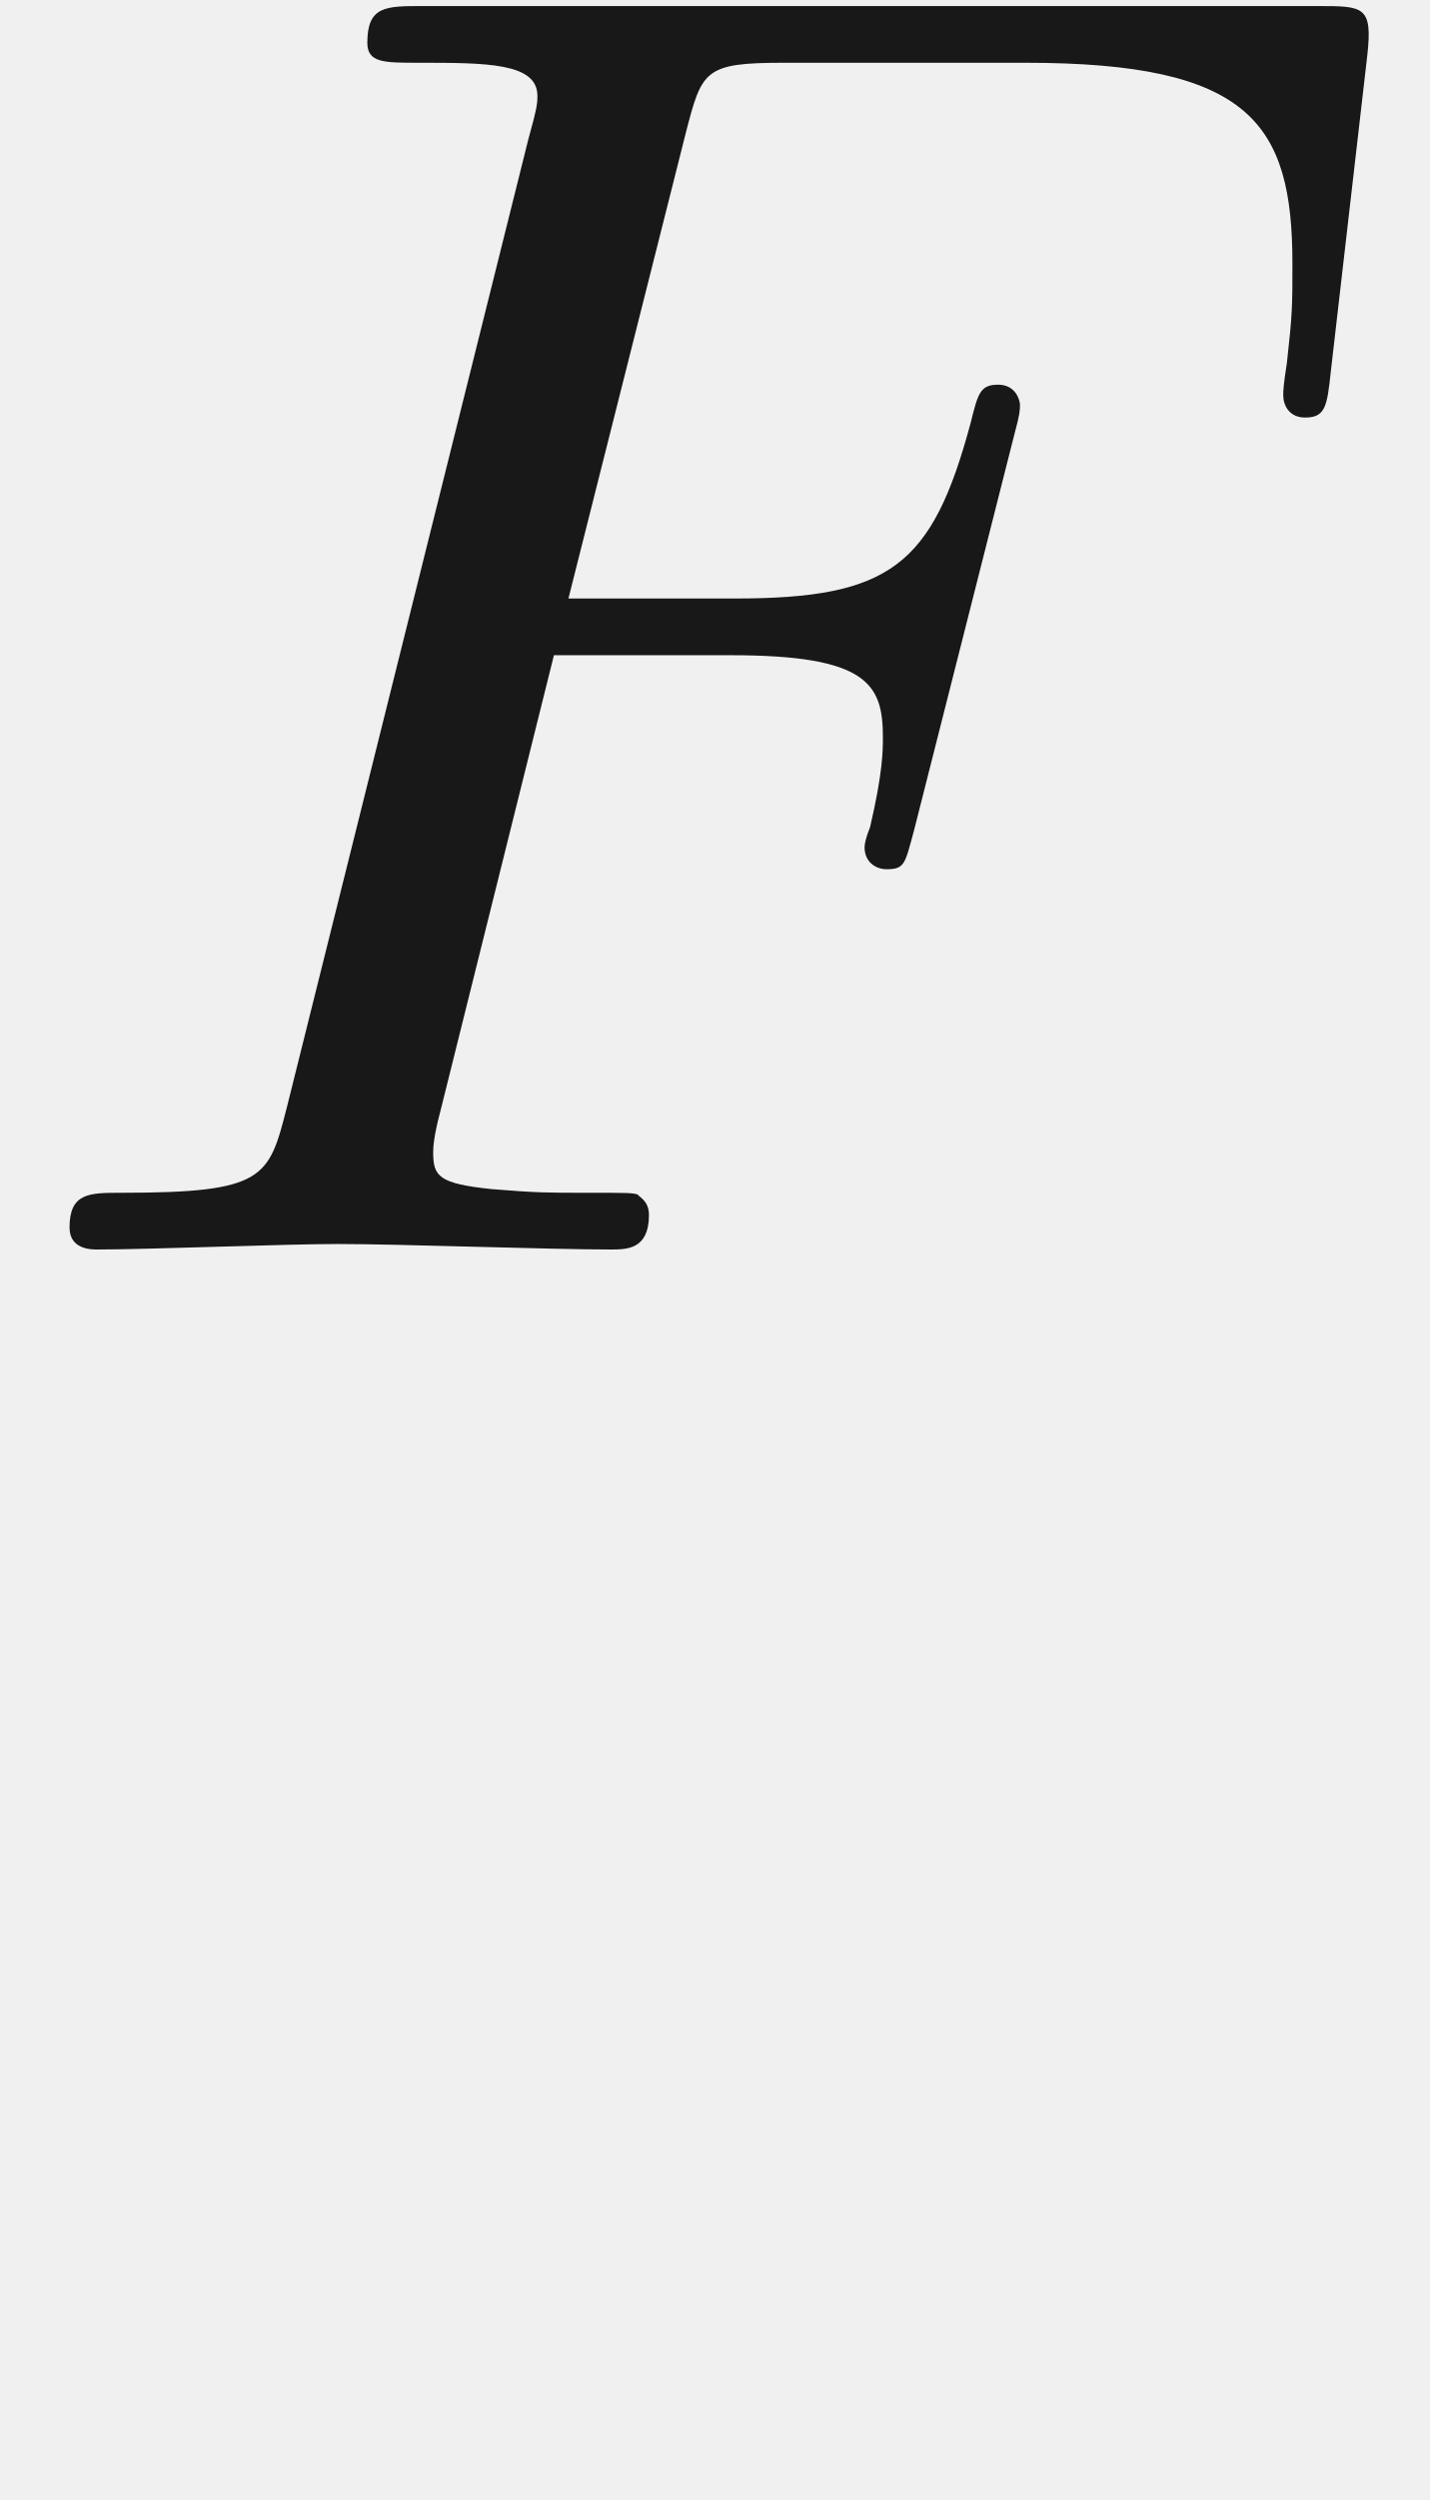
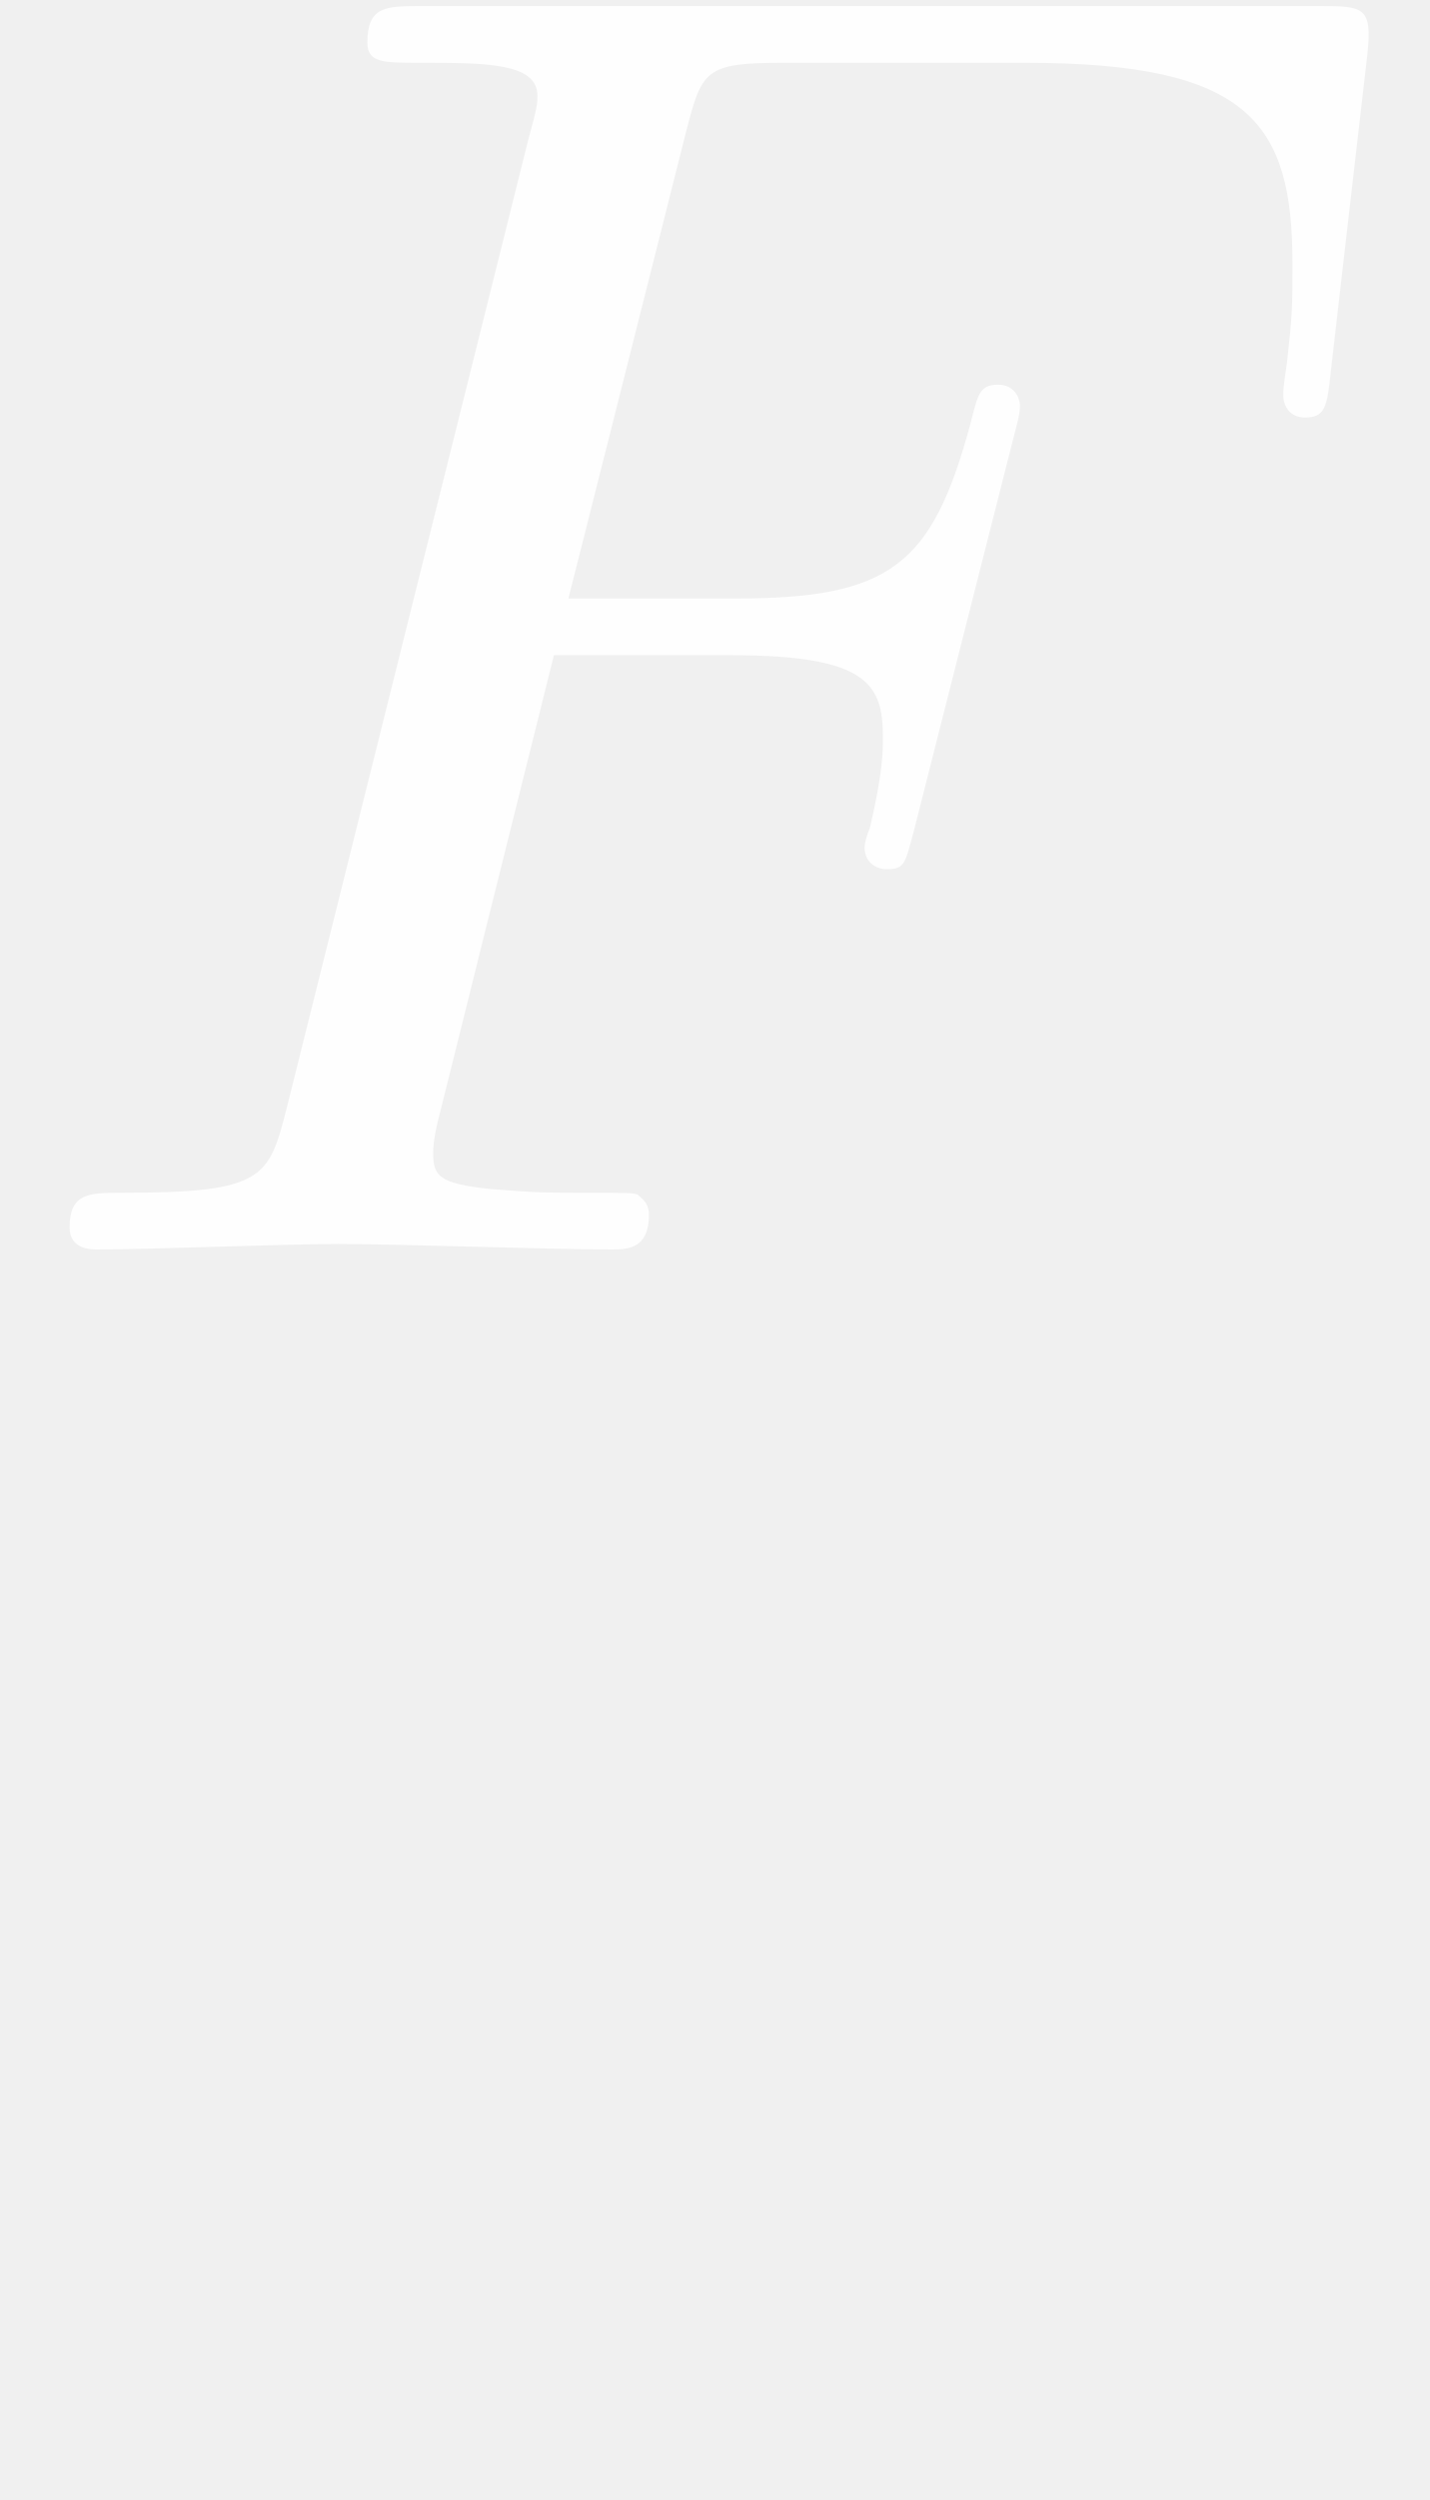
- <svg xmlns="http://www.w3.org/2000/svg" xmlns:ns1="http://github.com/leegao/readme2tex/" xmlns:xlink="http://www.w3.org/1999/xlink" version="1.1" width="7.79pt" height="13.616pt" viewBox="-52.075 -68.845 7.79 13.616" ns1:offset="-6.217248937900877e-15">
+ <svg xmlns="http://www.w3.org/2000/svg" xmlns:ns1="http://github.com/leegao/readme2tex/" xmlns:xlink="http://www.w3.org/1999/xlink" fill="white" version="1.1" width="7.79pt" height="13.616pt" viewBox="-52.075 -68.845 7.79 13.616" ns1:offset="-6.217248937900877e-15">
  <defs>
    <path id="g0-70" d="M3.019-3.238H3.985C4.732-3.238 4.812-3.078 4.812-2.79C4.812-2.72 4.812-2.6 4.742-2.301C4.722-2.252 4.712-2.212 4.712-2.192C4.712-2.112 4.772-2.072 4.832-2.072C4.932-2.072 4.932-2.102 4.981-2.281L5.529-4.443C5.559-4.553 5.559-4.573 5.559-4.603C5.559-4.623 5.539-4.712 5.44-4.712S5.33-4.663 5.29-4.503C5.081-3.726 4.852-3.547 4.005-3.547H3.098L3.736-6.077C3.826-6.426 3.836-6.466 4.274-6.466H5.589C6.814-6.466 7.044-6.137 7.044-5.37C7.044-5.141 7.044-5.101 7.014-4.832C6.994-4.702 6.994-4.682 6.994-4.653C6.994-4.603 7.024-4.533 7.113-4.533C7.223-4.533 7.233-4.593 7.253-4.782L7.452-6.506C7.482-6.775 7.432-6.775 7.183-6.775H2.301C2.102-6.775 2.002-6.775 2.002-6.575C2.002-6.466 2.092-6.466 2.281-6.466C2.65-6.466 2.929-6.466 2.929-6.286C2.929-6.247 2.929-6.227 2.879-6.047L1.564-.777C1.465-.389 1.445-.309 .658-.309C.488-.309 .379-.309 .379-.12C.379 0 .498 0 .528 0C.817 0 1.554-.03 1.843-.03C2.172-.03 2.999 0 3.328 0C3.417 0 3.537 0 3.537-.189C3.537-.269 3.477-.289 3.477-.299C3.447-.309 3.427-.309 3.198-.309C2.979-.309 2.929-.309 2.68-.329C2.391-.359 2.361-.399 2.361-.528C2.361-.548 2.361-.608 2.401-.757L3.019-3.238Z" />
    <path id="g1-97" d="M3.318-.757C3.357-.359 3.626 .06 4.095 .06C4.304 .06 4.912-.08 4.912-.887V-1.445H4.663V-.887C4.663-.309 4.413-.249 4.304-.249C3.975-.249 3.935-.697 3.935-.747V-2.74C3.935-3.158 3.935-3.547 3.577-3.915C3.188-4.304 2.69-4.463 2.212-4.463C1.395-4.463 .707-3.995 .707-3.337C.707-3.039 .907-2.869 1.166-2.869C1.445-2.869 1.624-3.068 1.624-3.328C1.624-3.447 1.574-3.776 1.116-3.786C1.385-4.134 1.873-4.244 2.192-4.244C2.68-4.244 3.248-3.856 3.248-2.969V-2.6C2.74-2.57 2.042-2.54 1.415-2.242C.667-1.903 .418-1.385 .418-.946C.418-.139 1.385 .11 2.012 .11C2.67 .11 3.128-.289 3.318-.757ZM3.248-2.391V-1.395C3.248-.448 2.531-.11 2.082-.11C1.594-.11 1.186-.458 1.186-.956C1.186-1.504 1.604-2.331 3.248-2.391Z" />
  </defs>
  <g id="page1" fill-opacity="0.9">
    <use x="-52.075" y="-62.037" xlink:href="#g0-70" />
  </g>
</svg>
